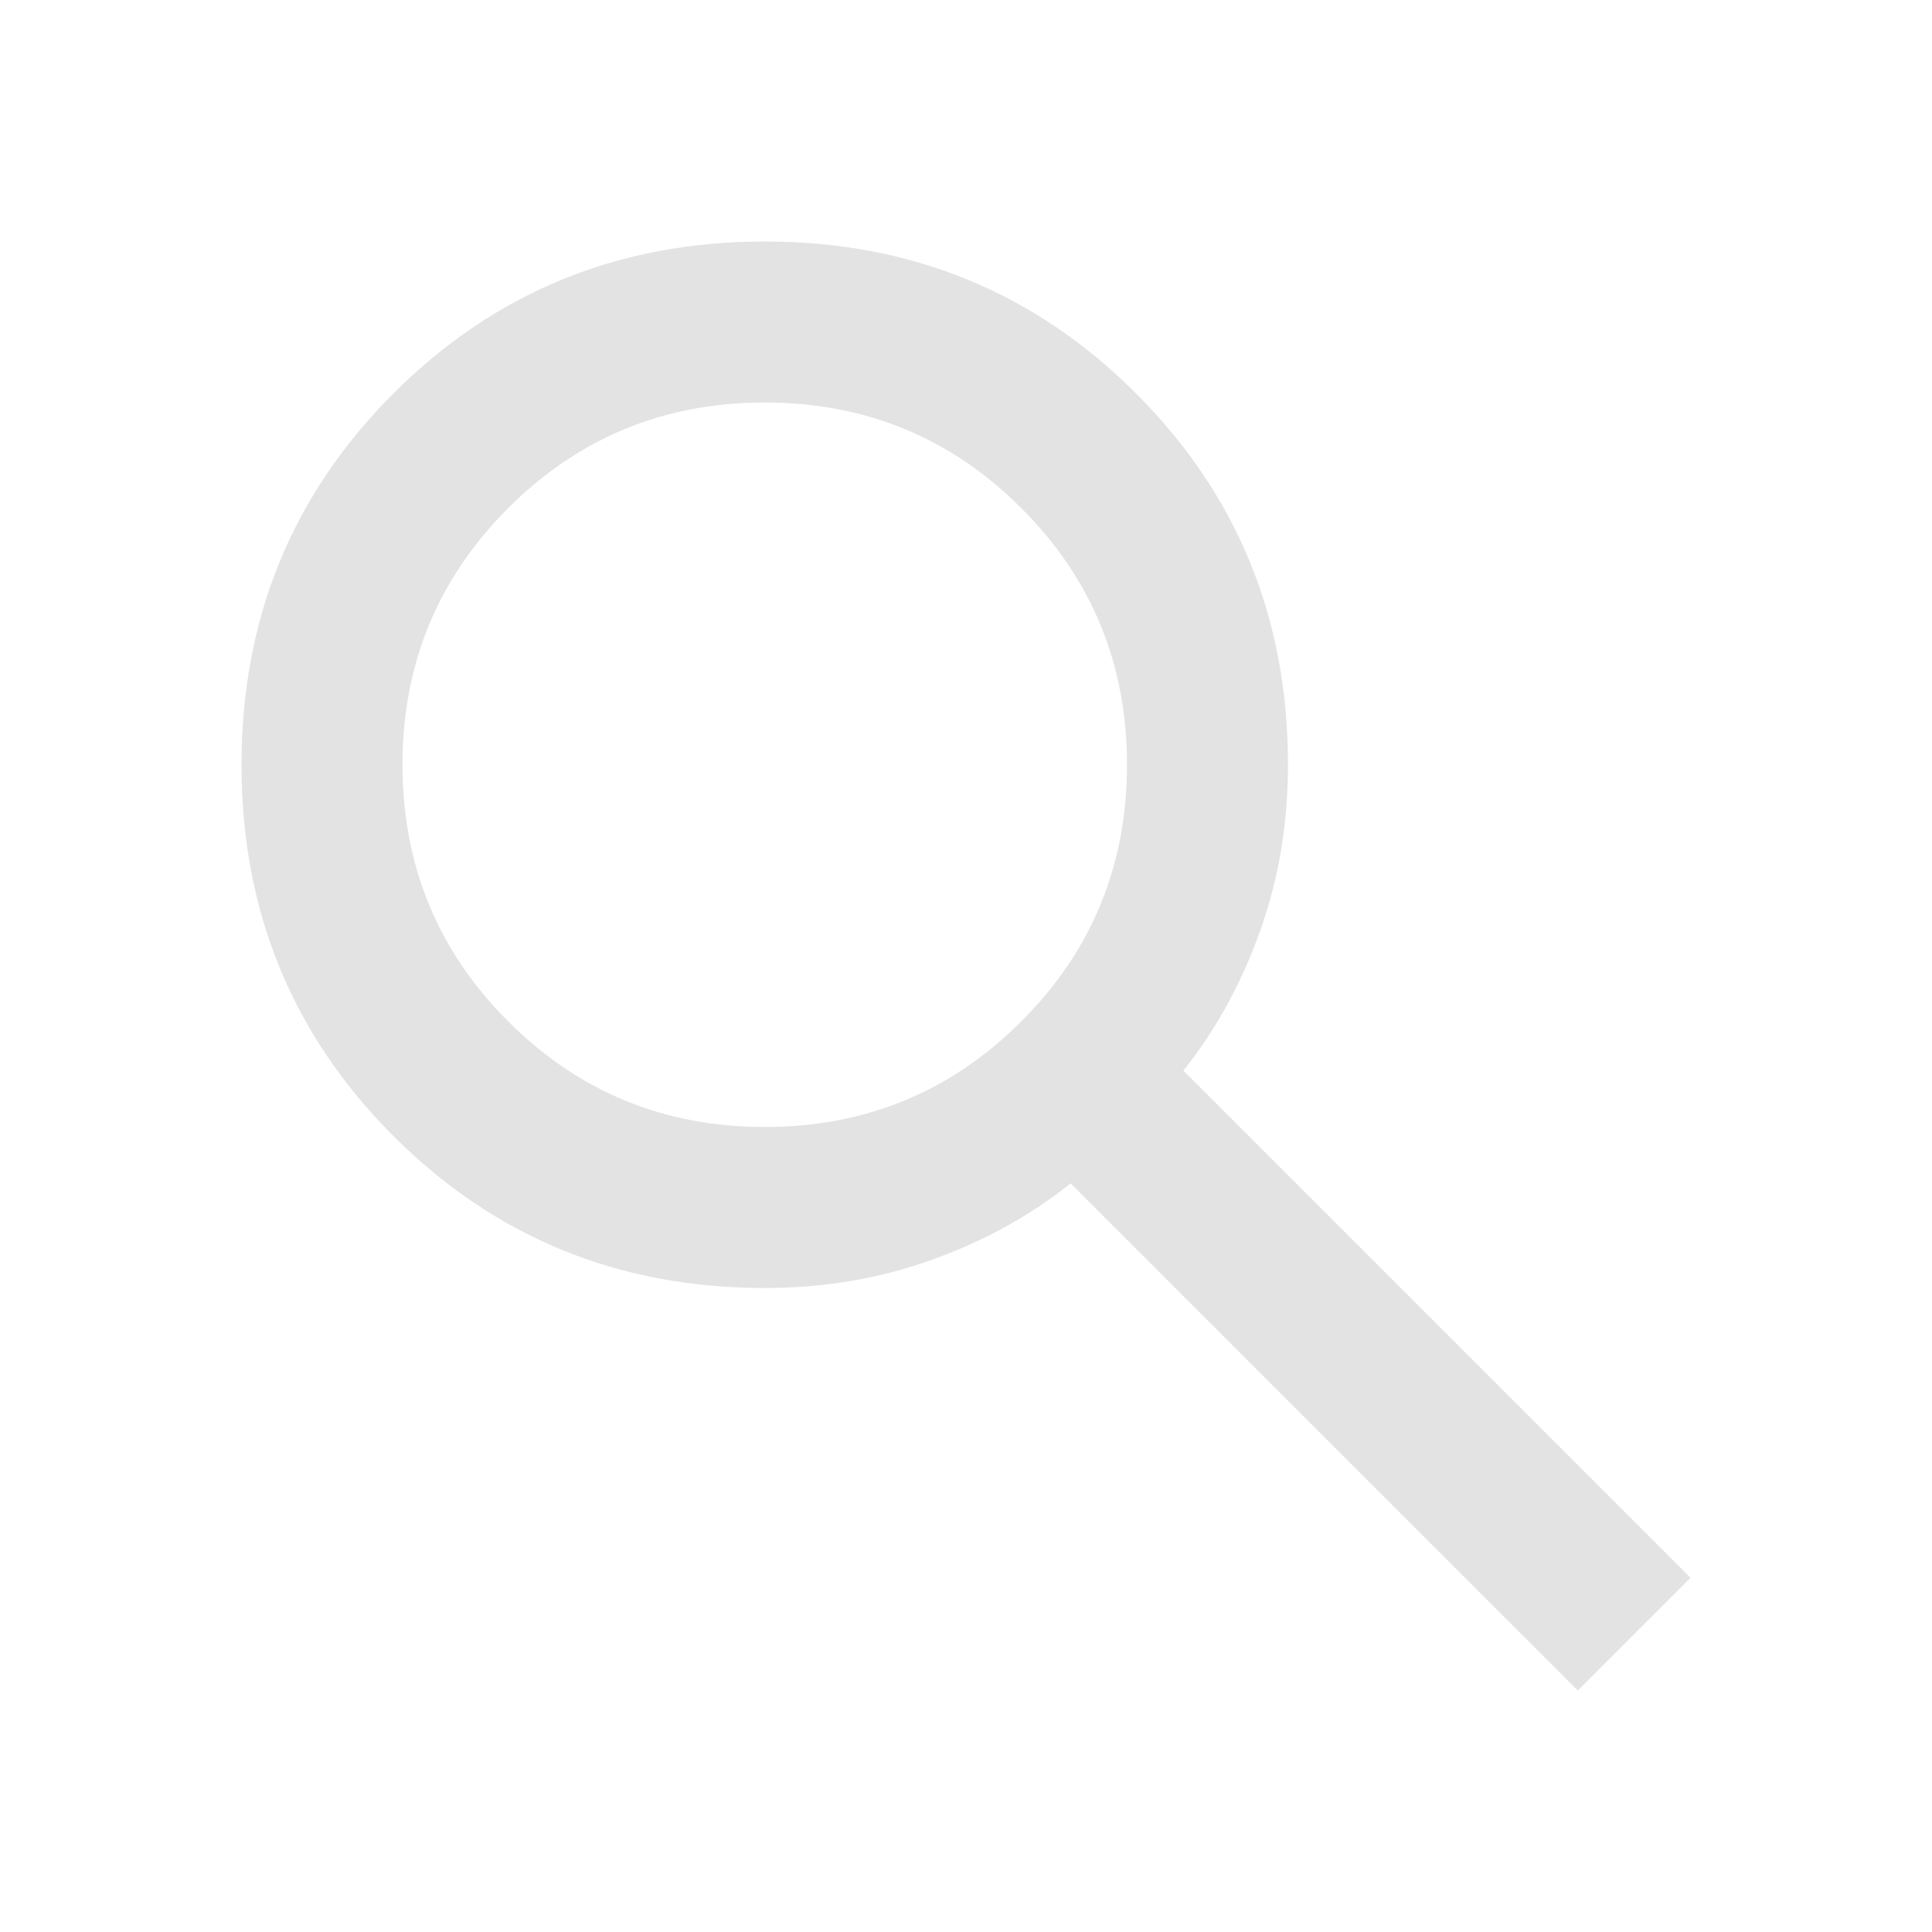
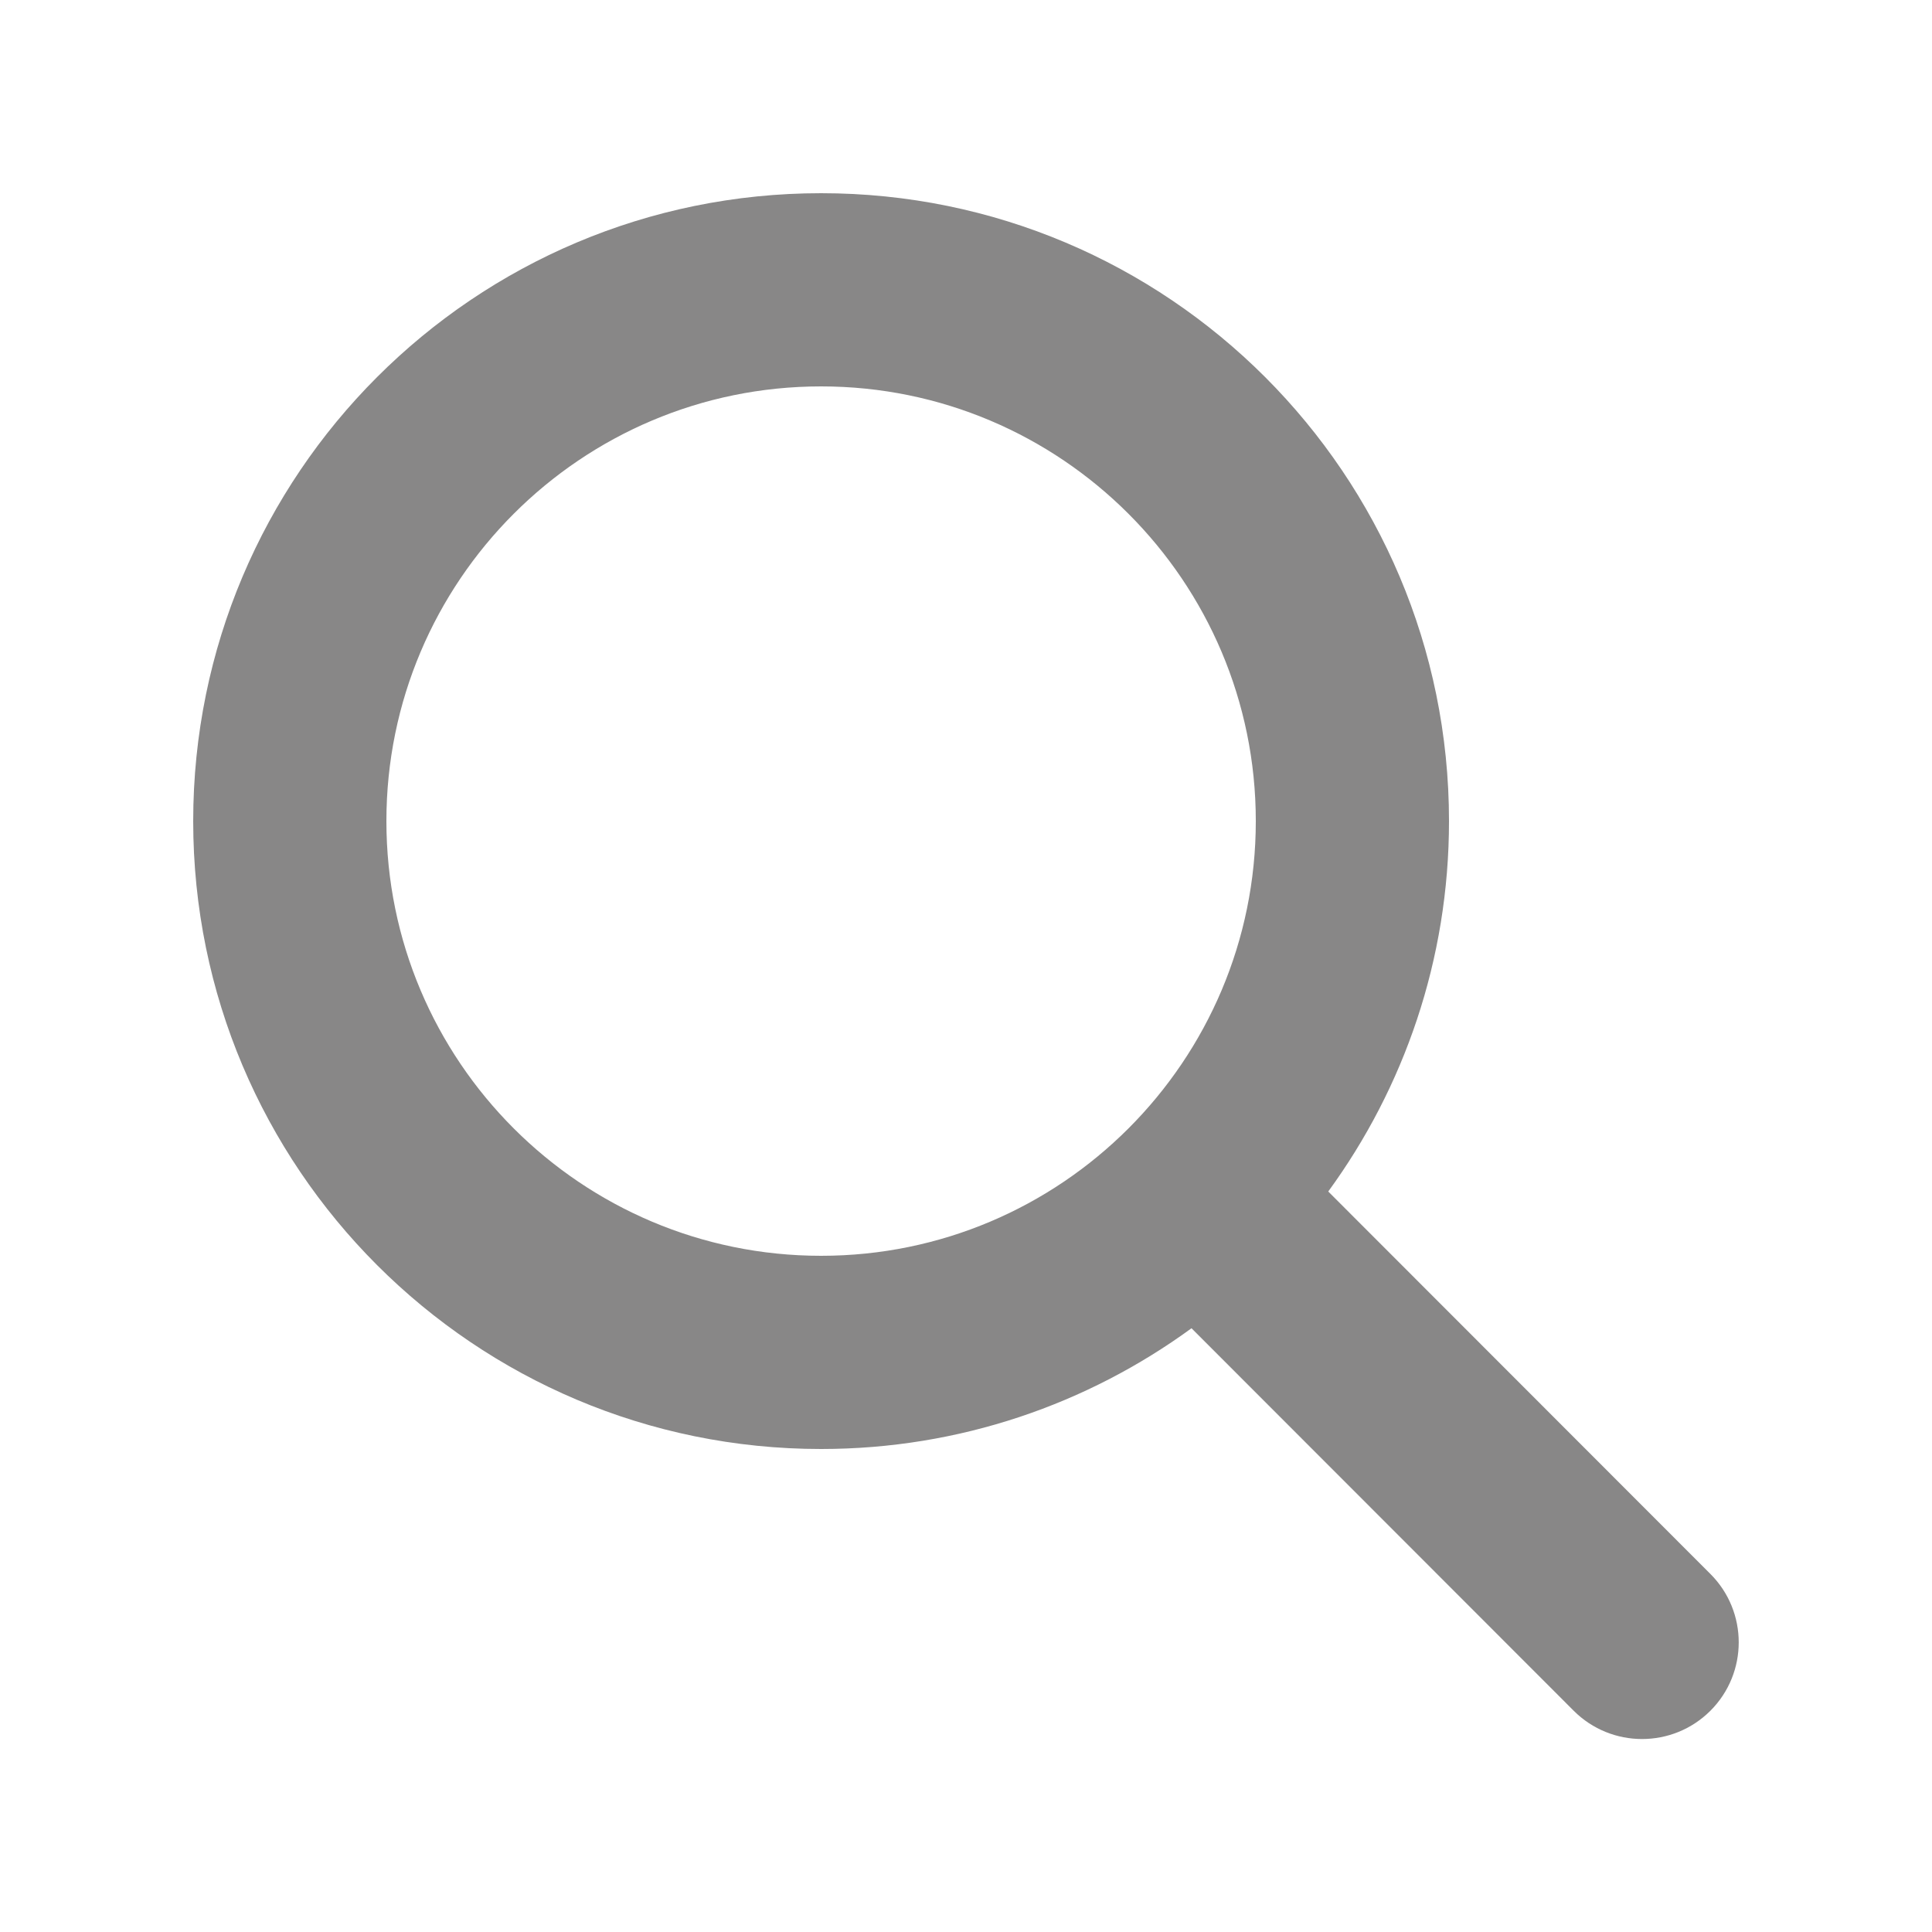
- <svg xmlns="http://www.w3.org/2000/svg" height="24px" viewBox="0 -960 960 960" width="24px" fill="#e3e3e3">
-   <path d="M784-120 532-372q-30 24-69 38t-83 14q-109 0-184.5-75.5T120-580q0-109 75.5-184.5T380-840q109 0 184.5 75.5T640-580q0 44-14 83t-38 69l252 252-56 56ZM380-400q75 0 127.5-52.5T560-580q0-75-52.5-127.5T380-760q-75 0-127.5 52.5T200-580q0 75 52.5 127.5T380-400Z" />
+ <svg xmlns="http://www.w3.org/2000/svg" viewBox="0 0 640 640">
+   <path fill="rgb(136, 135, 135)" d="M480 272C480 317.9 465.1 360.3 440 394.7L566.6 521.4C579.1 533.9 579.1 554.2 566.6 566.7C554.1 579.2 533.8 579.2 521.3 566.7L394.7 440C360.3 465.1 317.9 480 272 480C157.1 480 64 386.9 64 272C64 157.1 157.1 64 272 64C386.9 64 480 157.1 480 272zM272 416C351.5 416 416 351.5 416 272C416 192.5 351.5 128 272 128C192.5 128 128 192.5 128 272C128 351.5 192.5 416 272 416z" />
</svg>
